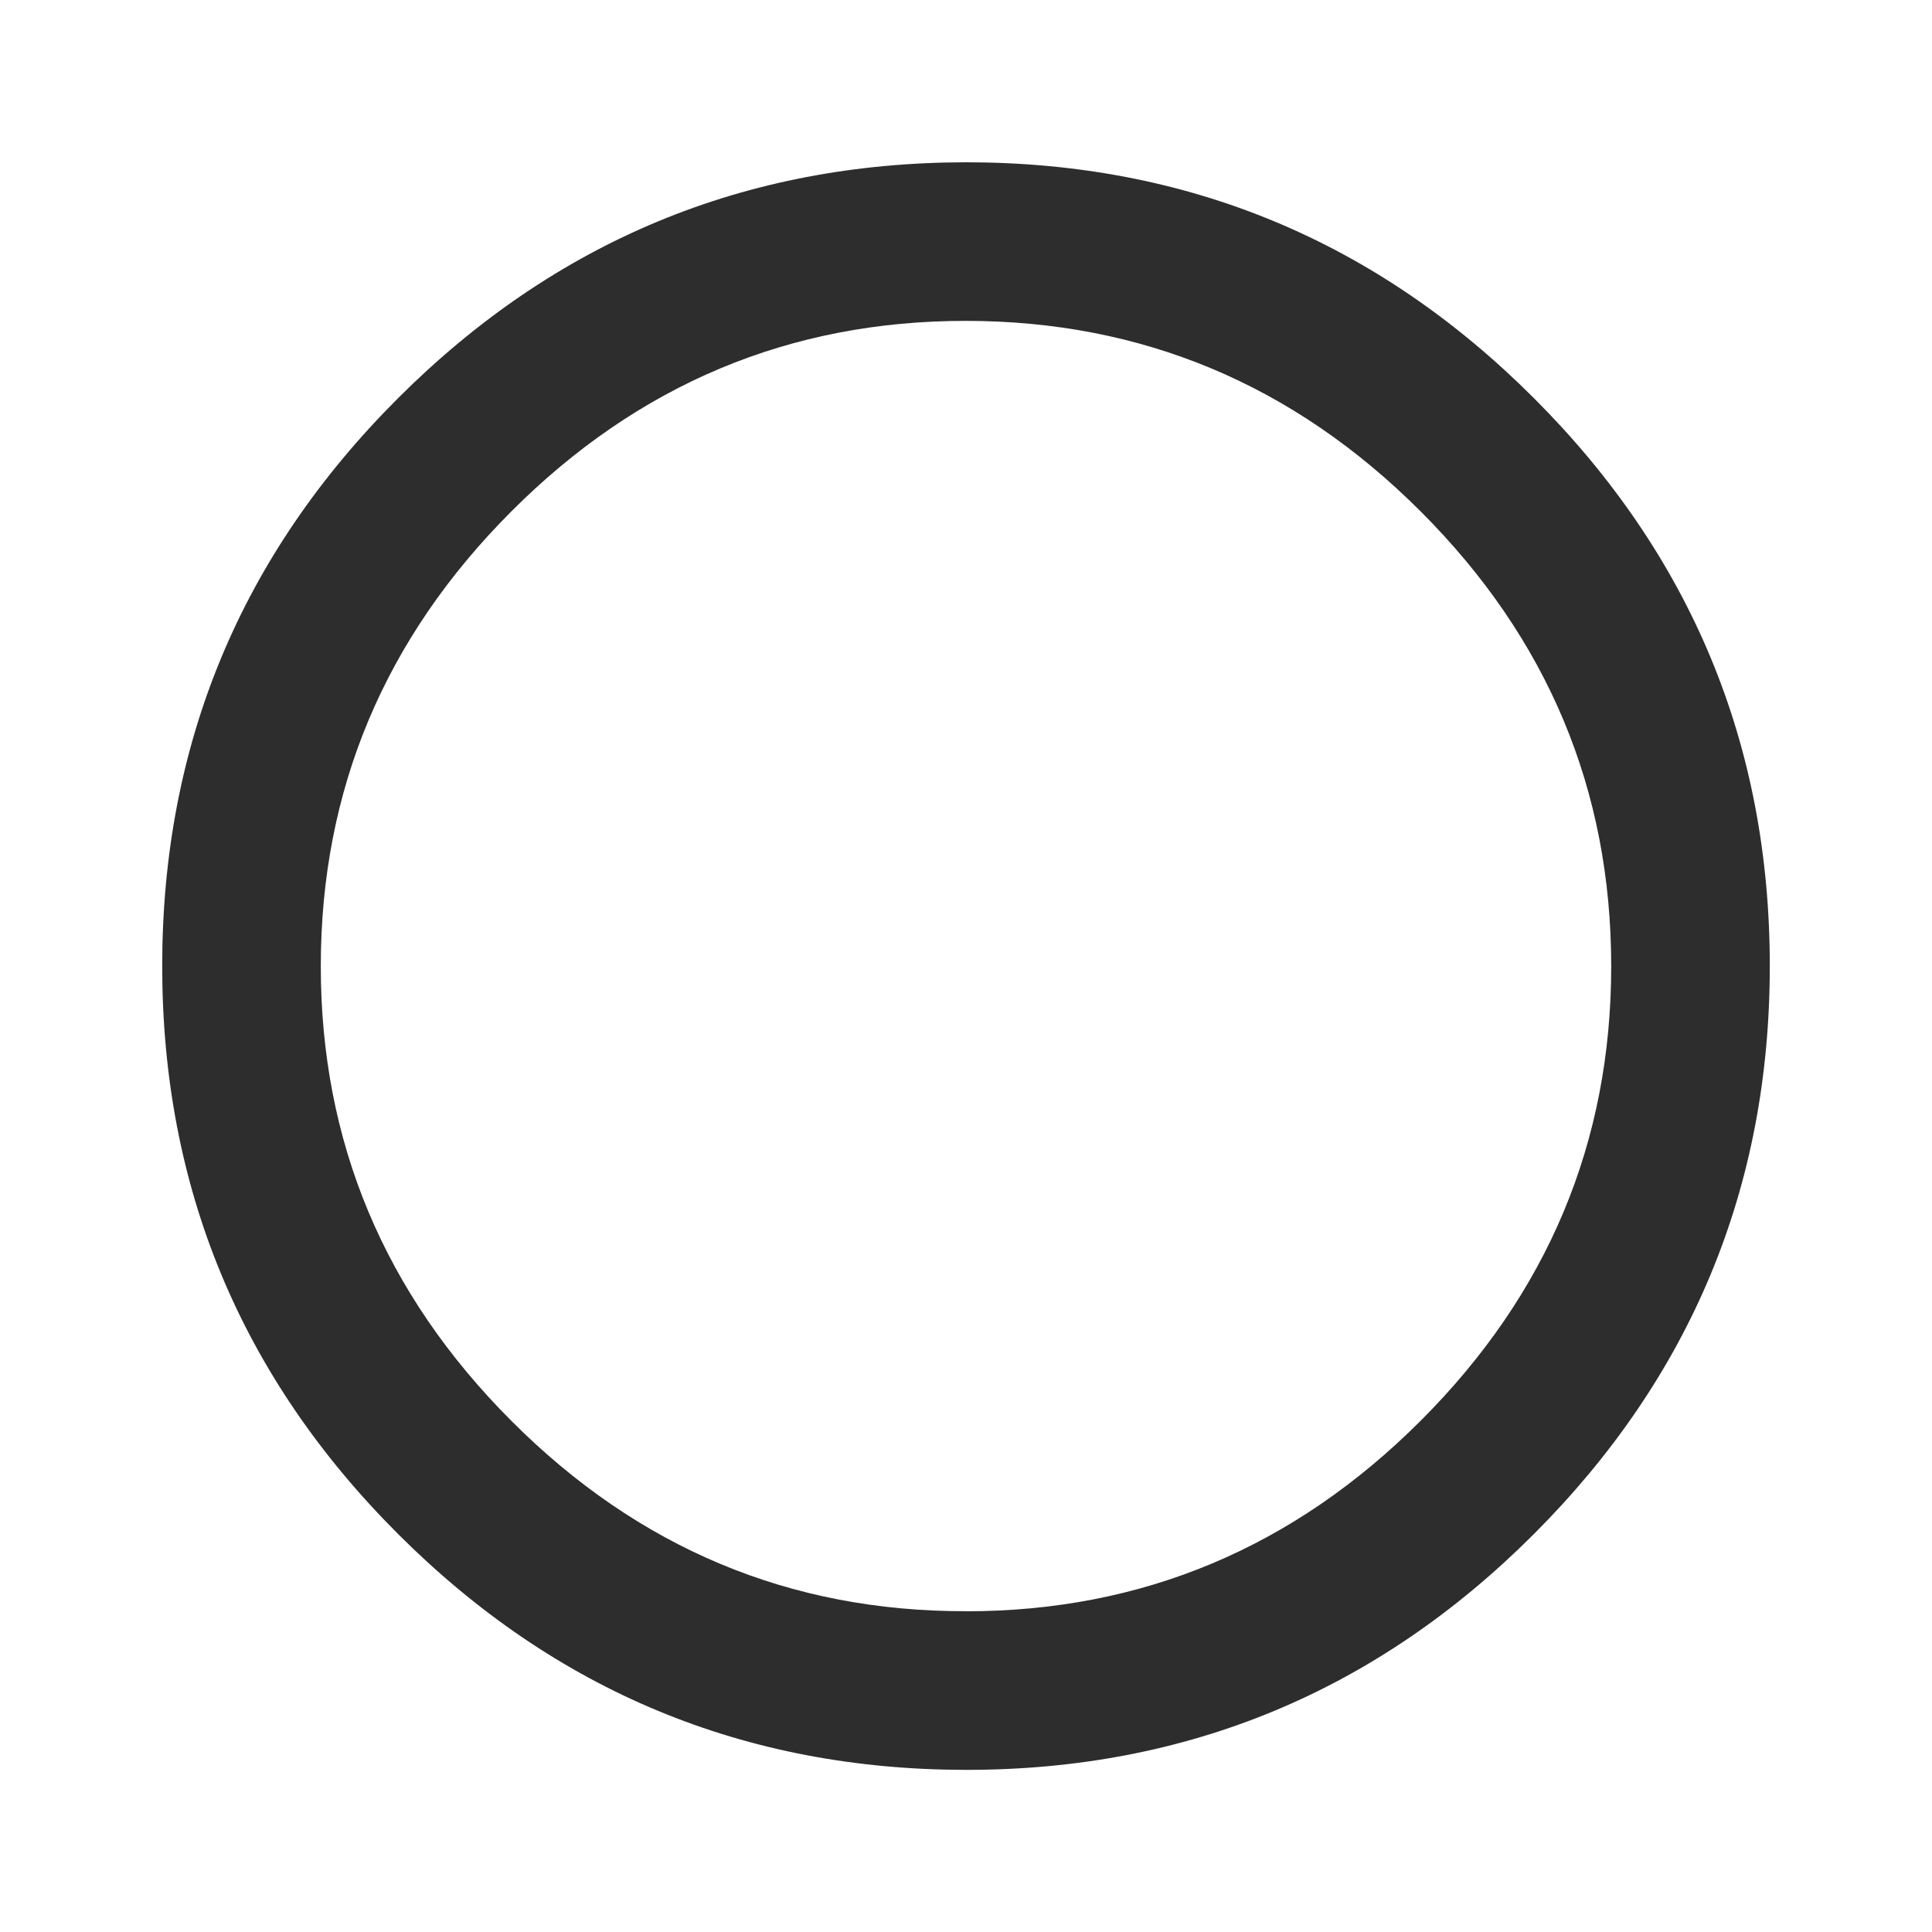
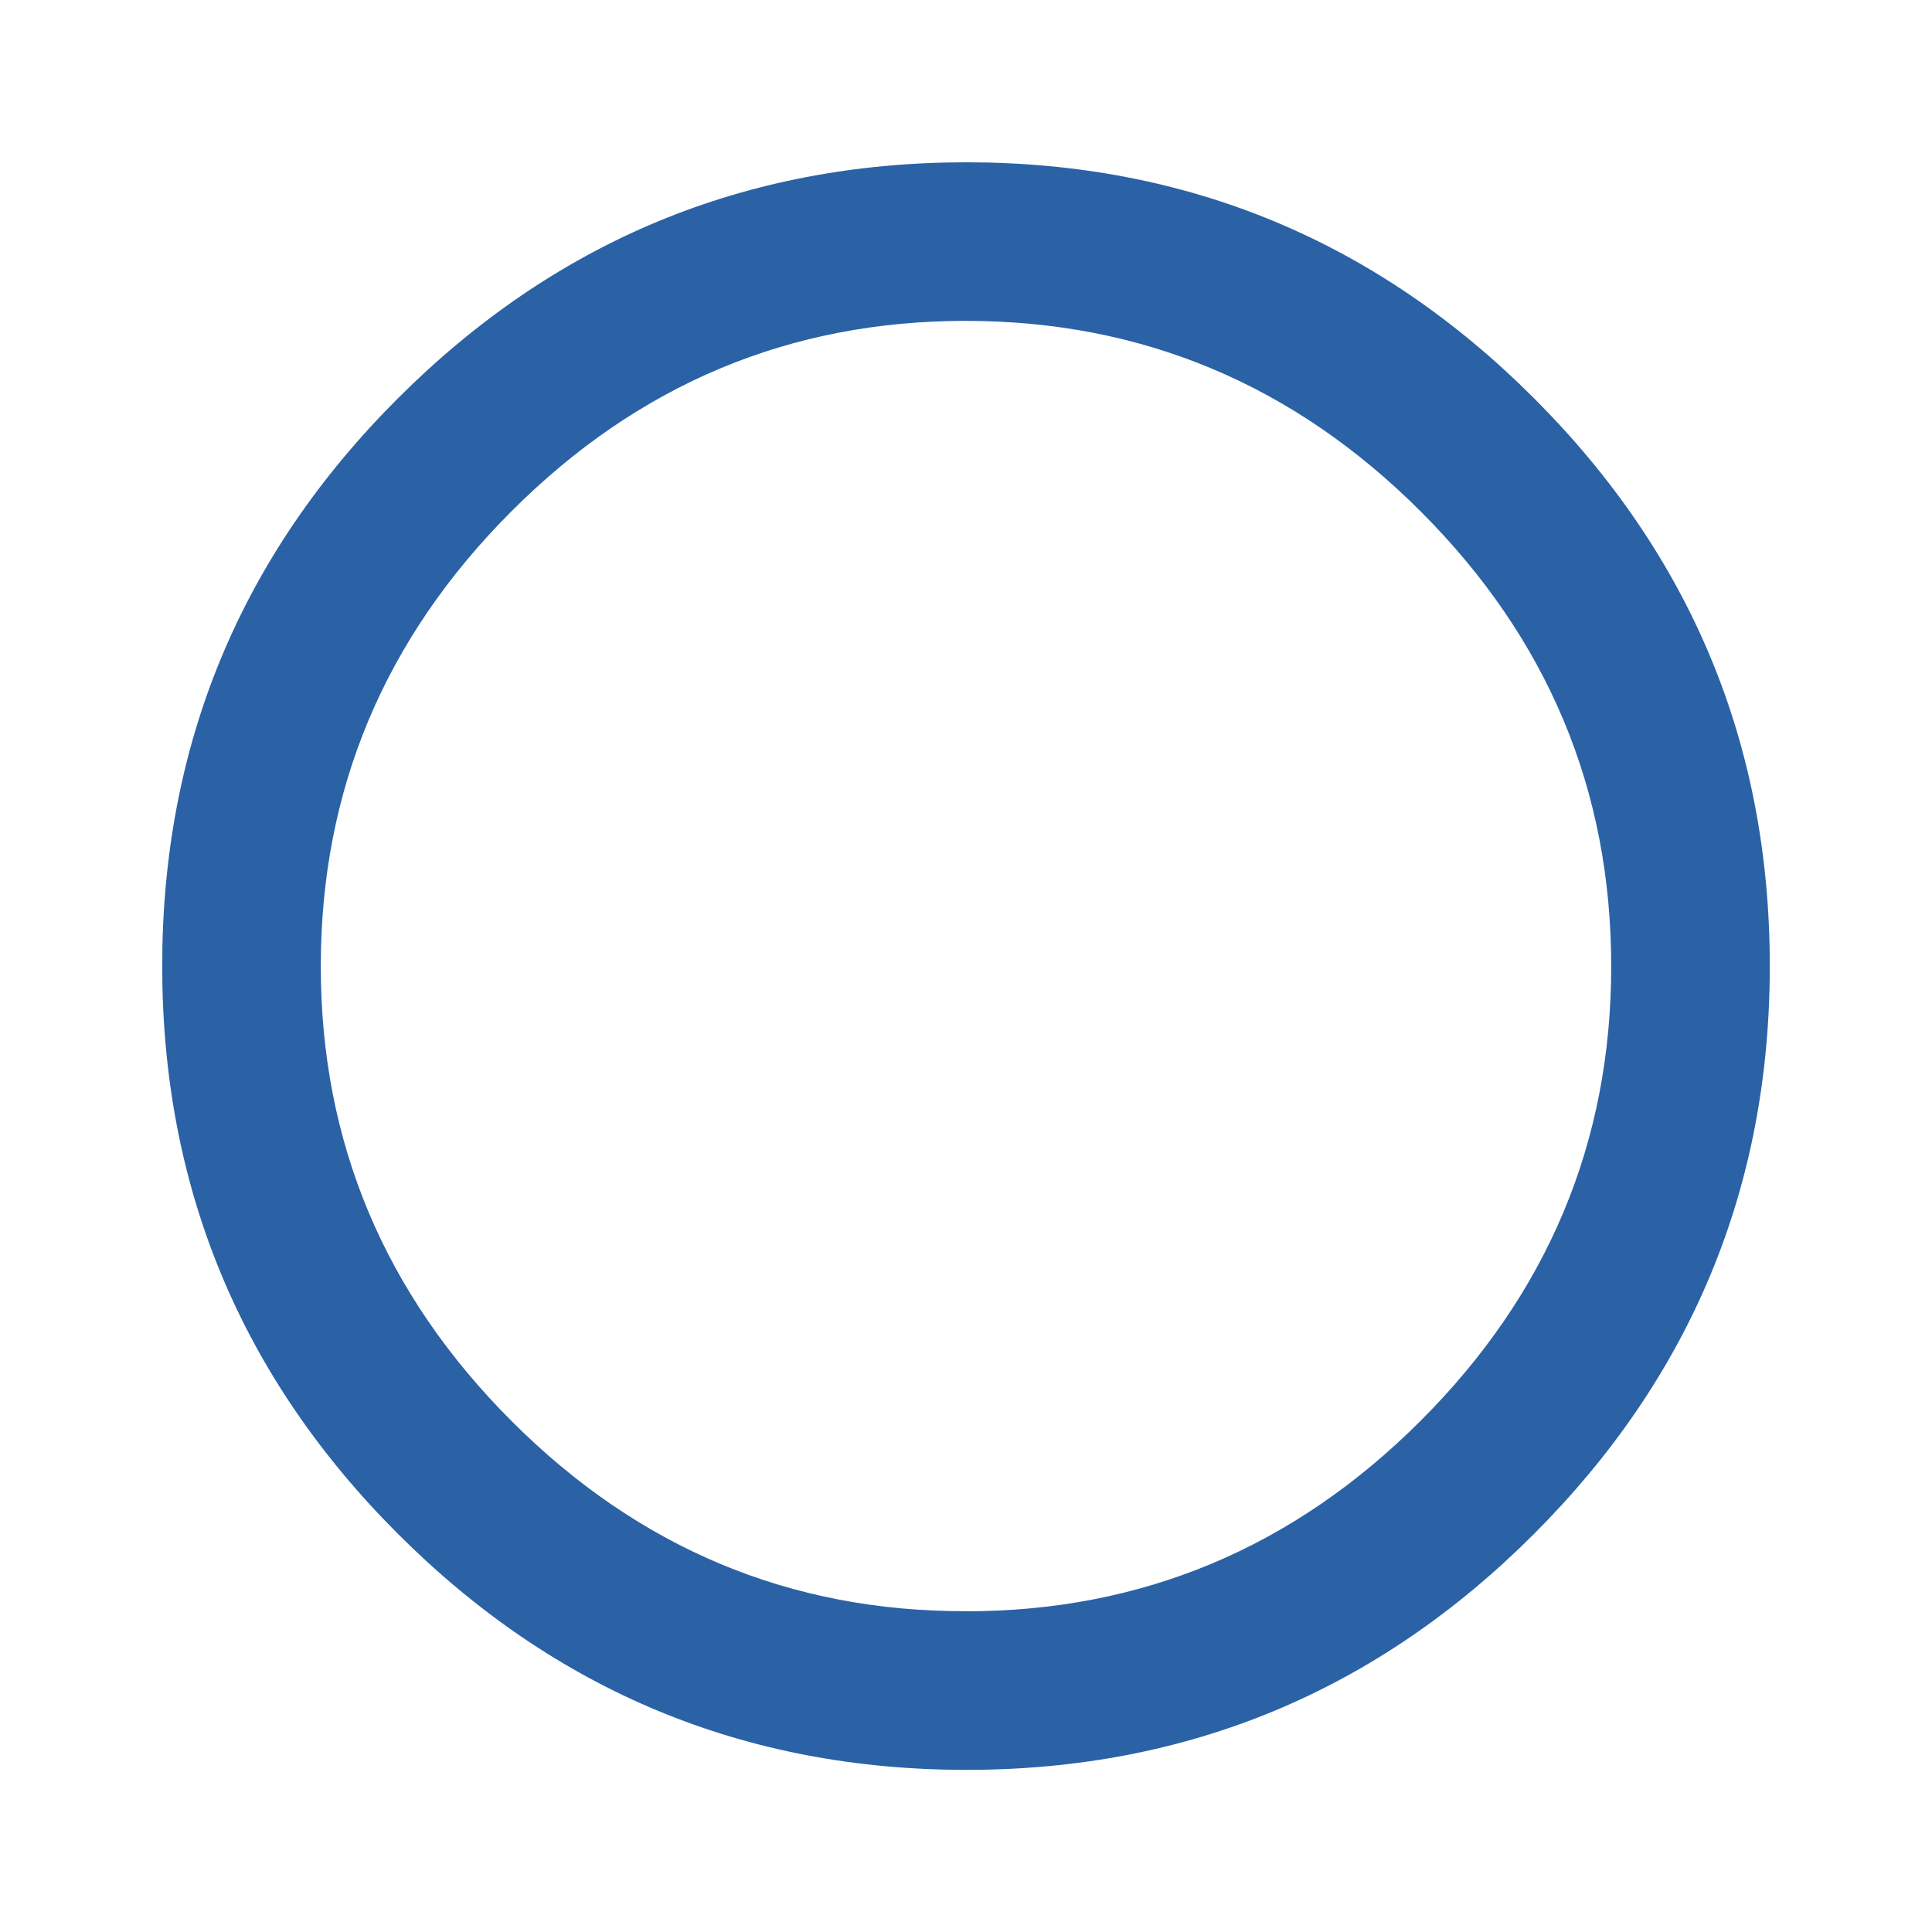
<svg xmlns="http://www.w3.org/2000/svg" width="24" height="24" viewBox="0 0 24 24">
-   <path fill="#2D2D2D" d="M12 20.016q3.28 0 5.648-2.367T20.015 12t-2.367-5.647T12 3.986 6.352 6.353 3.985 12t2.367 5.65T12 20.015zm0-18q4.125 0 7.055 2.93T21.985 12t-2.93 7.056T12 21.986t-7.055-2.93T2.015 12t2.93-7.054T12 2.016z" />
+   <path fill="#2b62a6" d="M12 20.016q3.28 0 5.648-2.367T20.015 12t-2.367-5.647T12 3.986 6.352 6.353 3.985 12t2.367 5.65T12 20.015zm0-18q4.125 0 7.055 2.93T21.985 12t-2.93 7.056T12 21.986t-7.055-2.93T2.015 12t2.93-7.054T12 2.016z" />
</svg>
